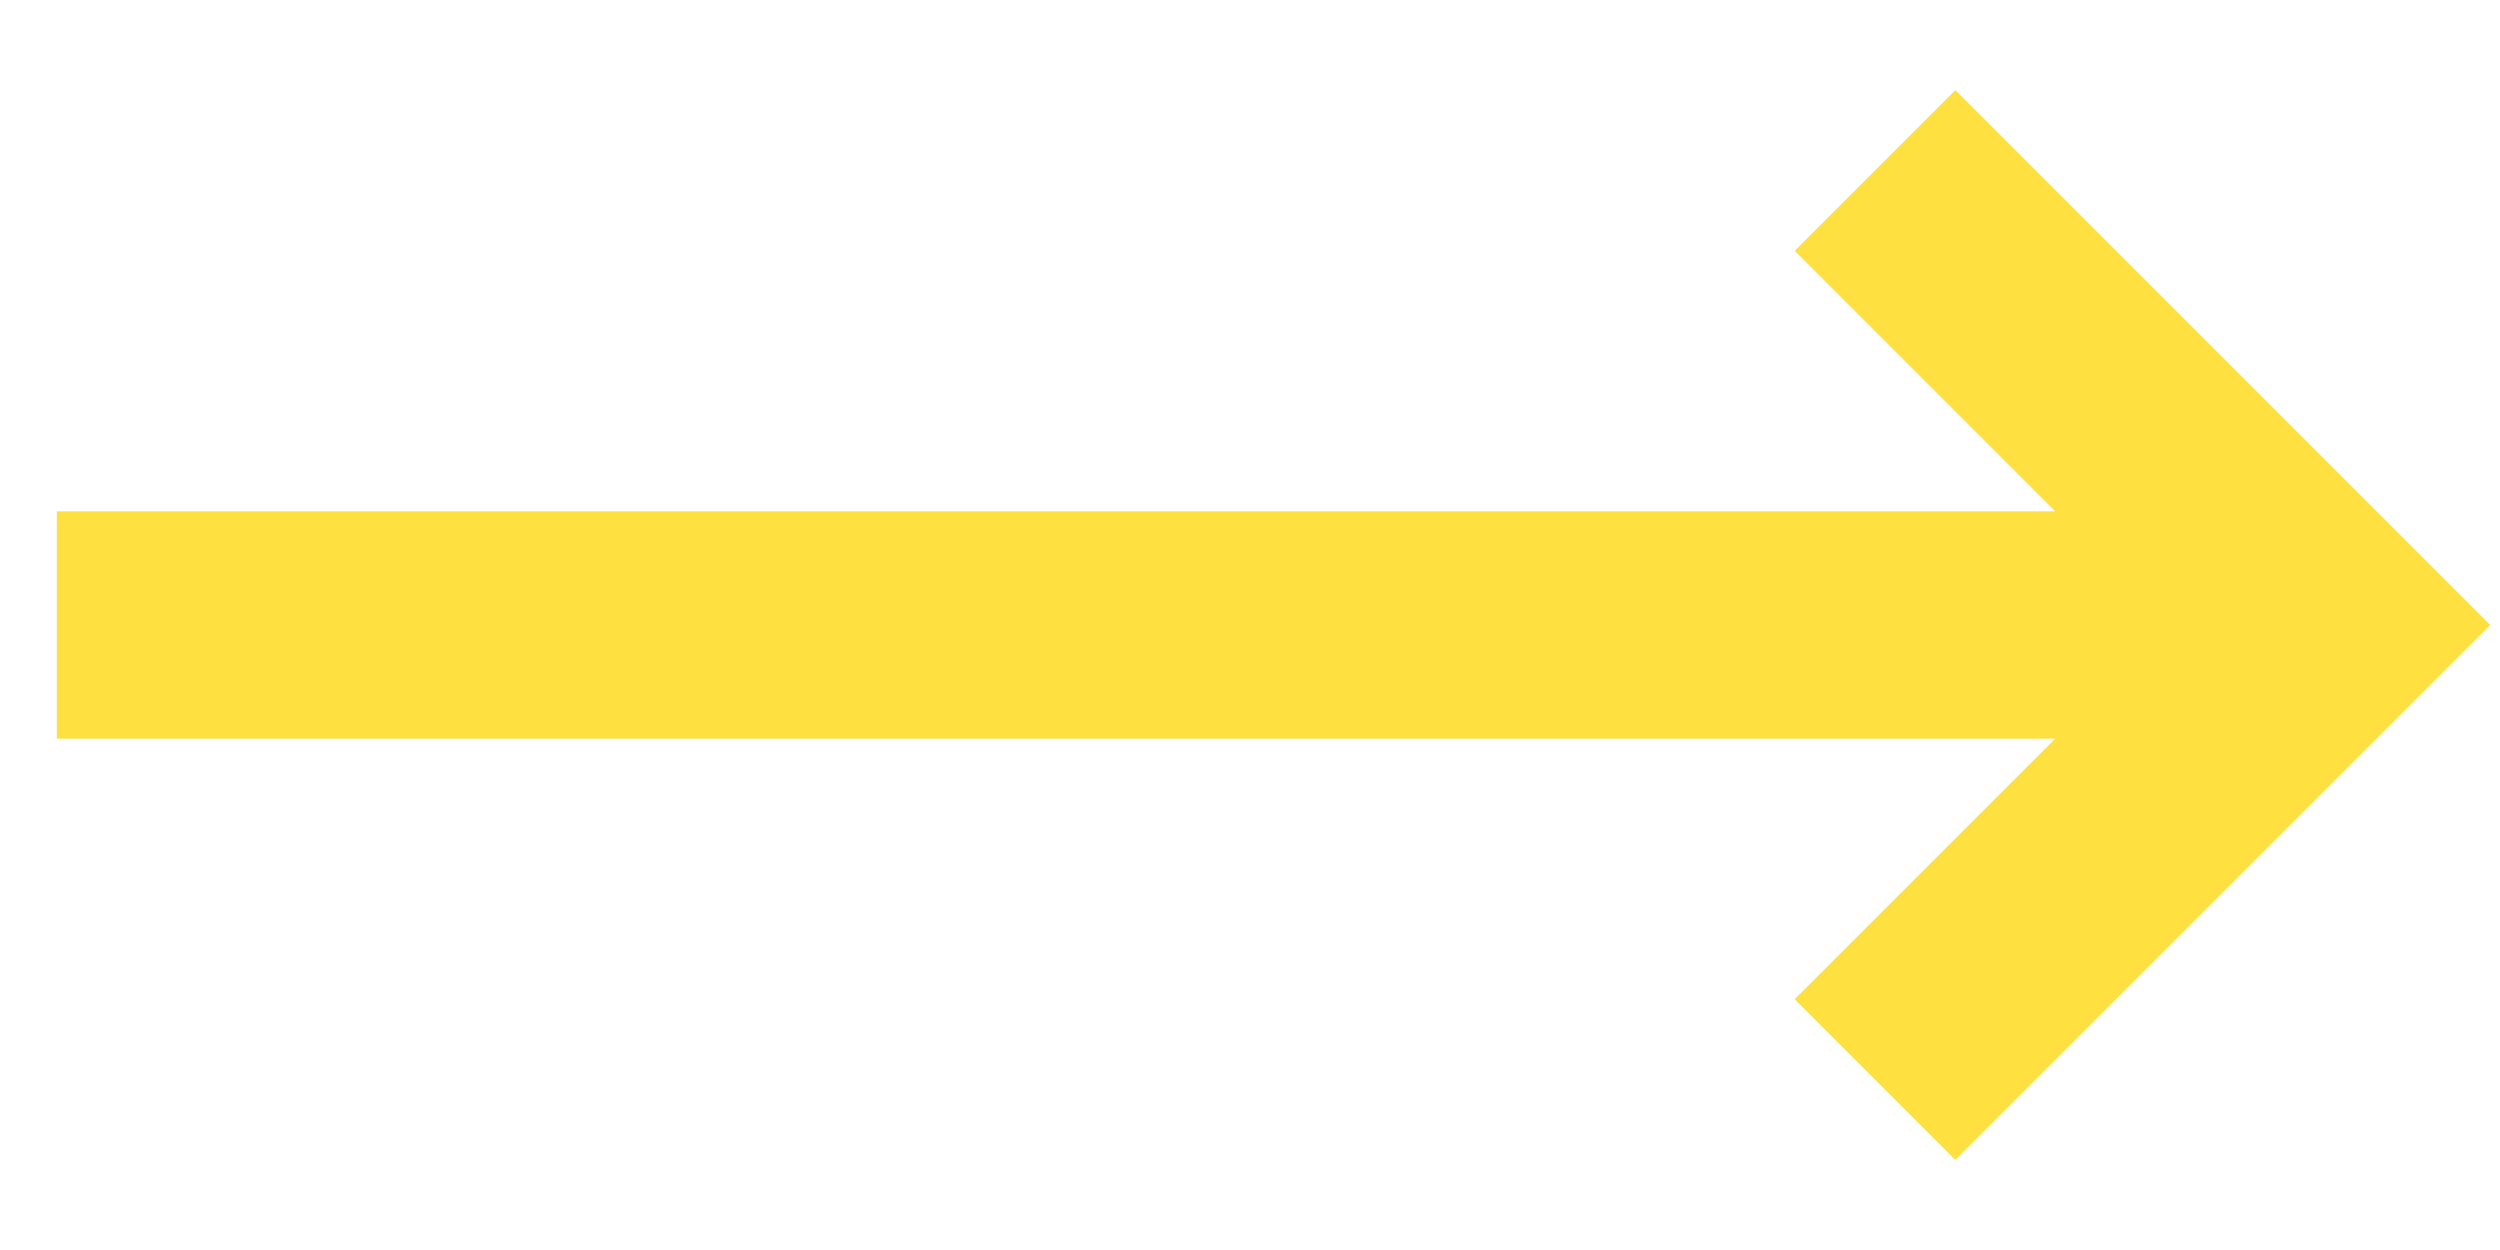
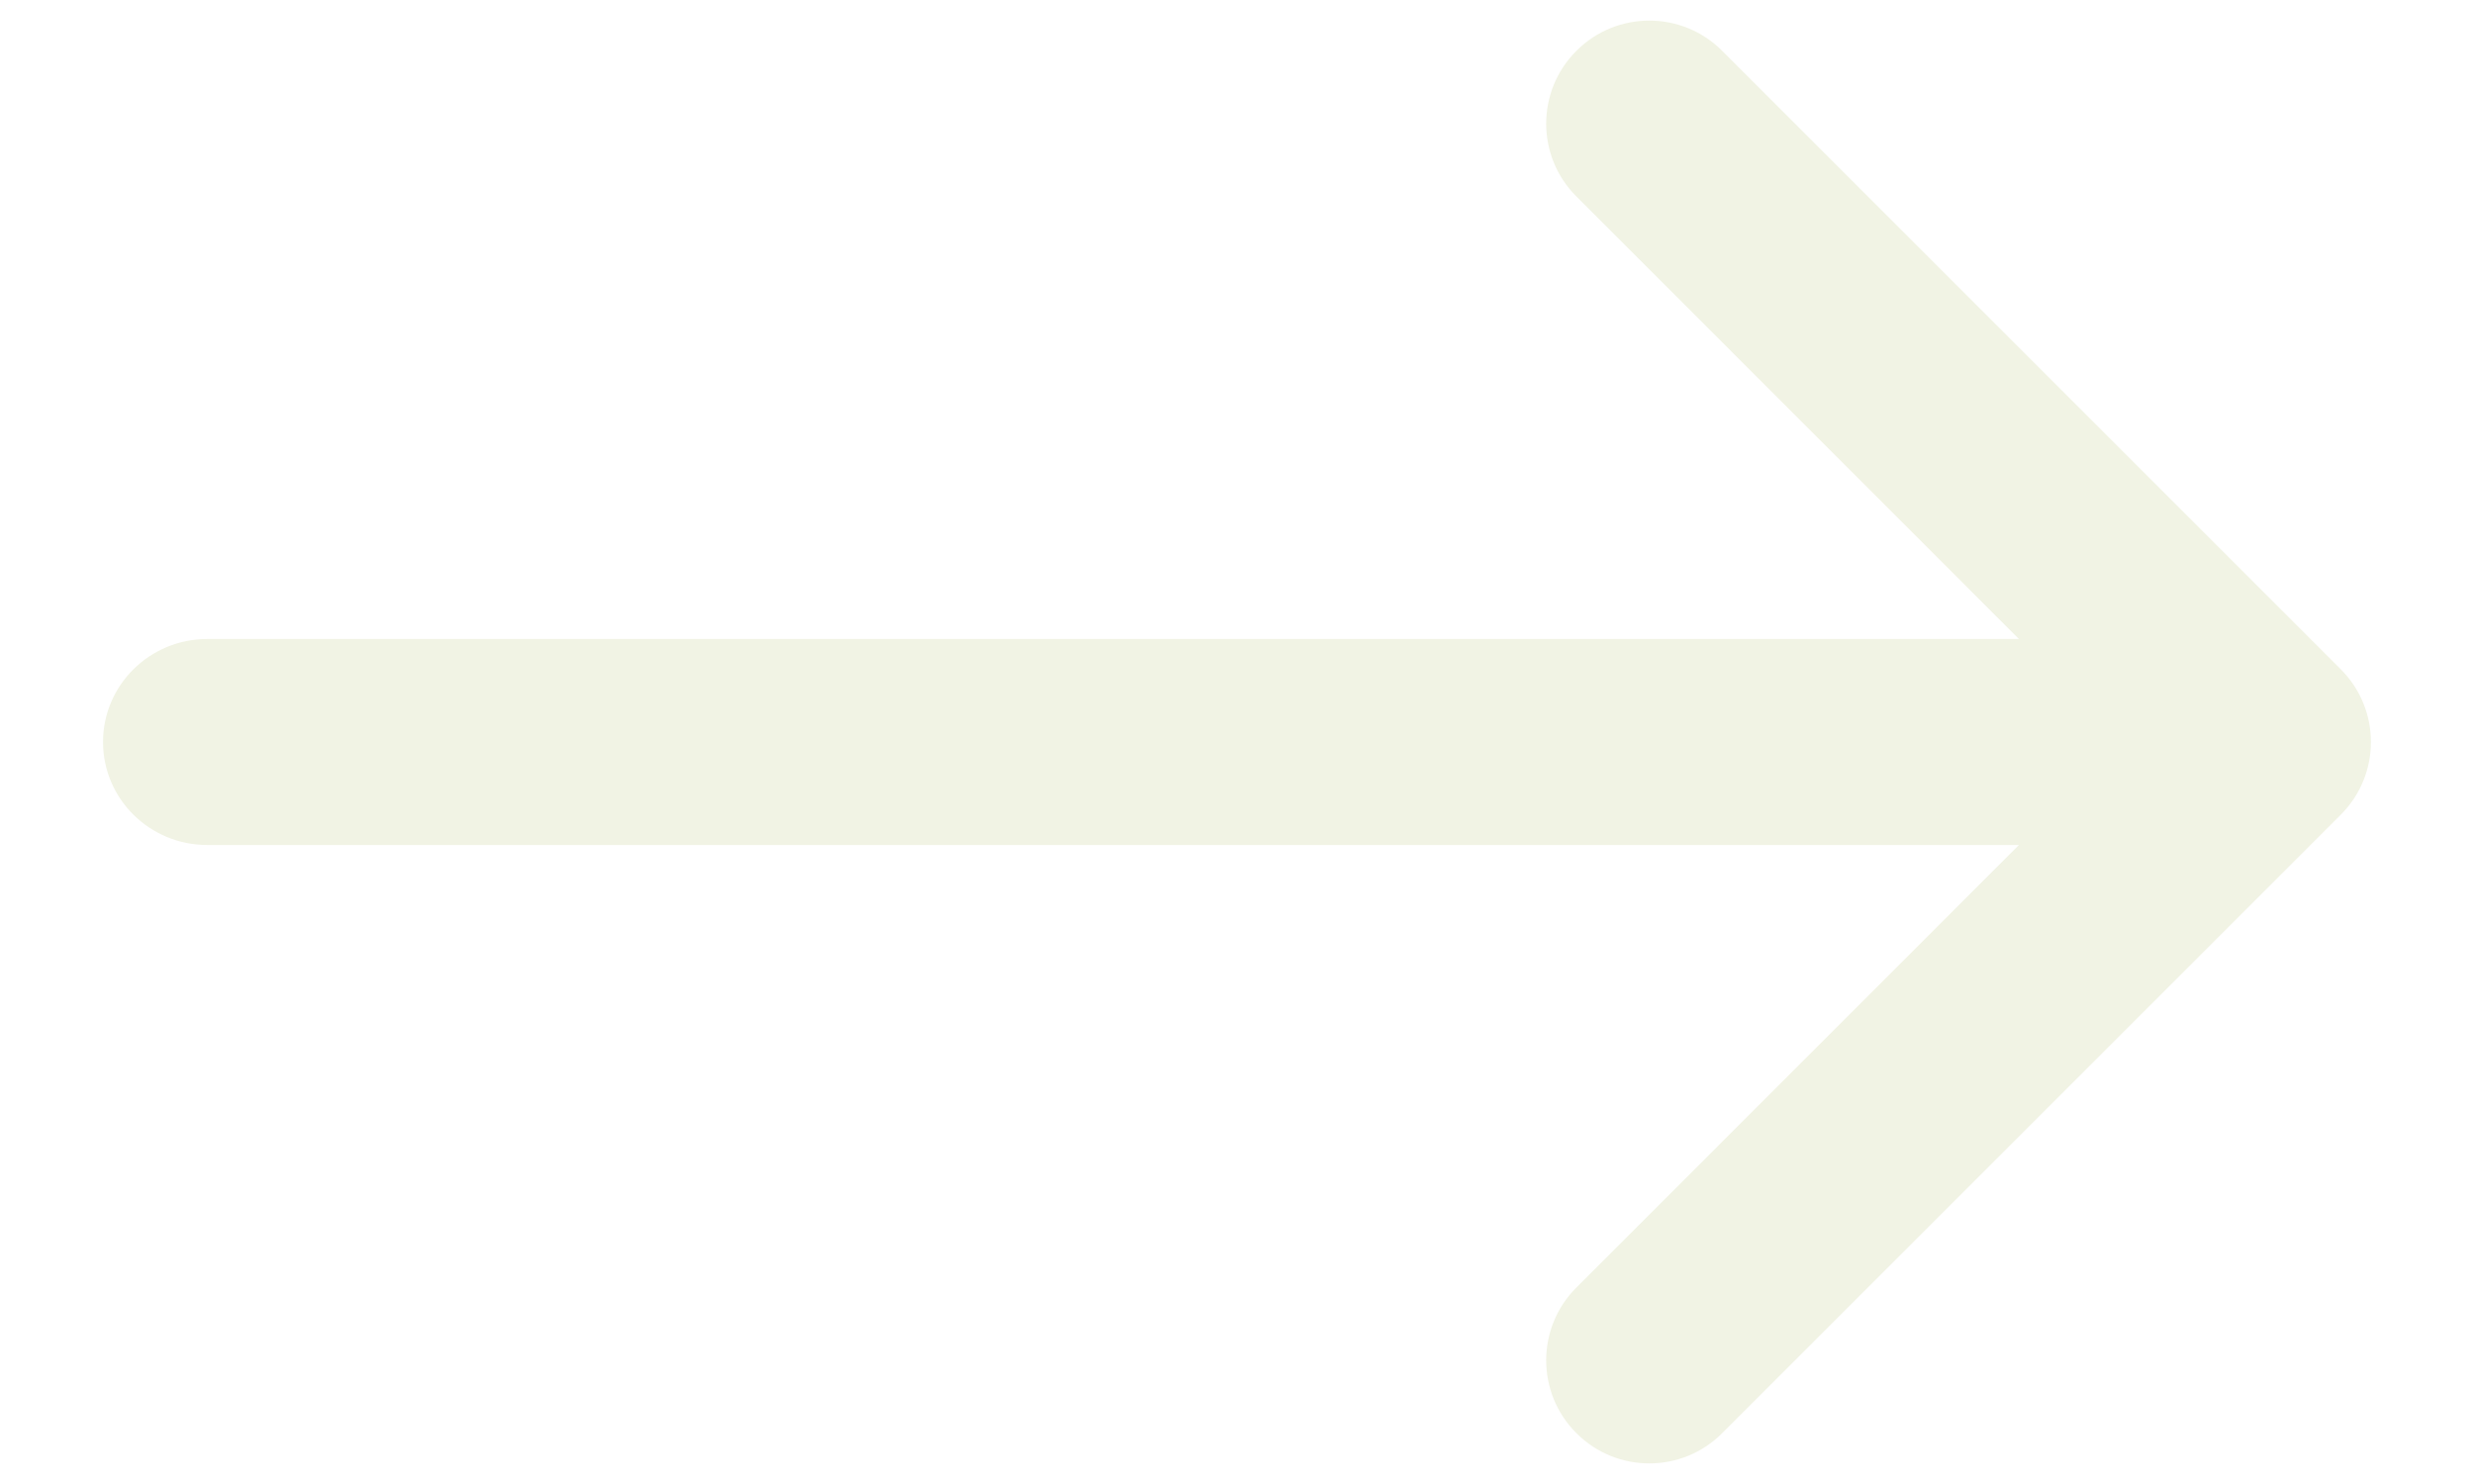
- <svg xmlns="http://www.w3.org/2000/svg" width="22" height="11" viewBox="0 0 22 11" fill="none">
-   <path fill-rule="evenodd" clip-rule="evenodd" d="M17.207 0.793L21.914 5.5L17.207 10.207L15.793 8.793L18.086 6.5H0.5V4.5H18.086L15.793 2.207L17.207 0.793Z" fill="#FEE040" />
+ <svg xmlns="http://www.w3.org/2000/svg" width="20" height="12" viewBox="0 0 20 12" fill="none">
+   <path d="M12.744 1.589C12.418 1.264 12.418 0.736 12.744 0.411C13.069 0.085 13.597 0.085 13.922 0.411L18.922 5.411C19.248 5.736 19.248 6.264 18.922 6.589L13.922 11.589C13.597 11.915 13.069 11.915 12.744 11.589C12.418 11.264 12.418 10.736 12.744 10.411L16.321 6.833H1.676C1.21 6.833 0.833 6.46 0.833 6C0.833 5.54 1.21 5.167 1.676 5.167H16.321L12.744 1.589Z" fill="#F1F3E4" />
</svg>
